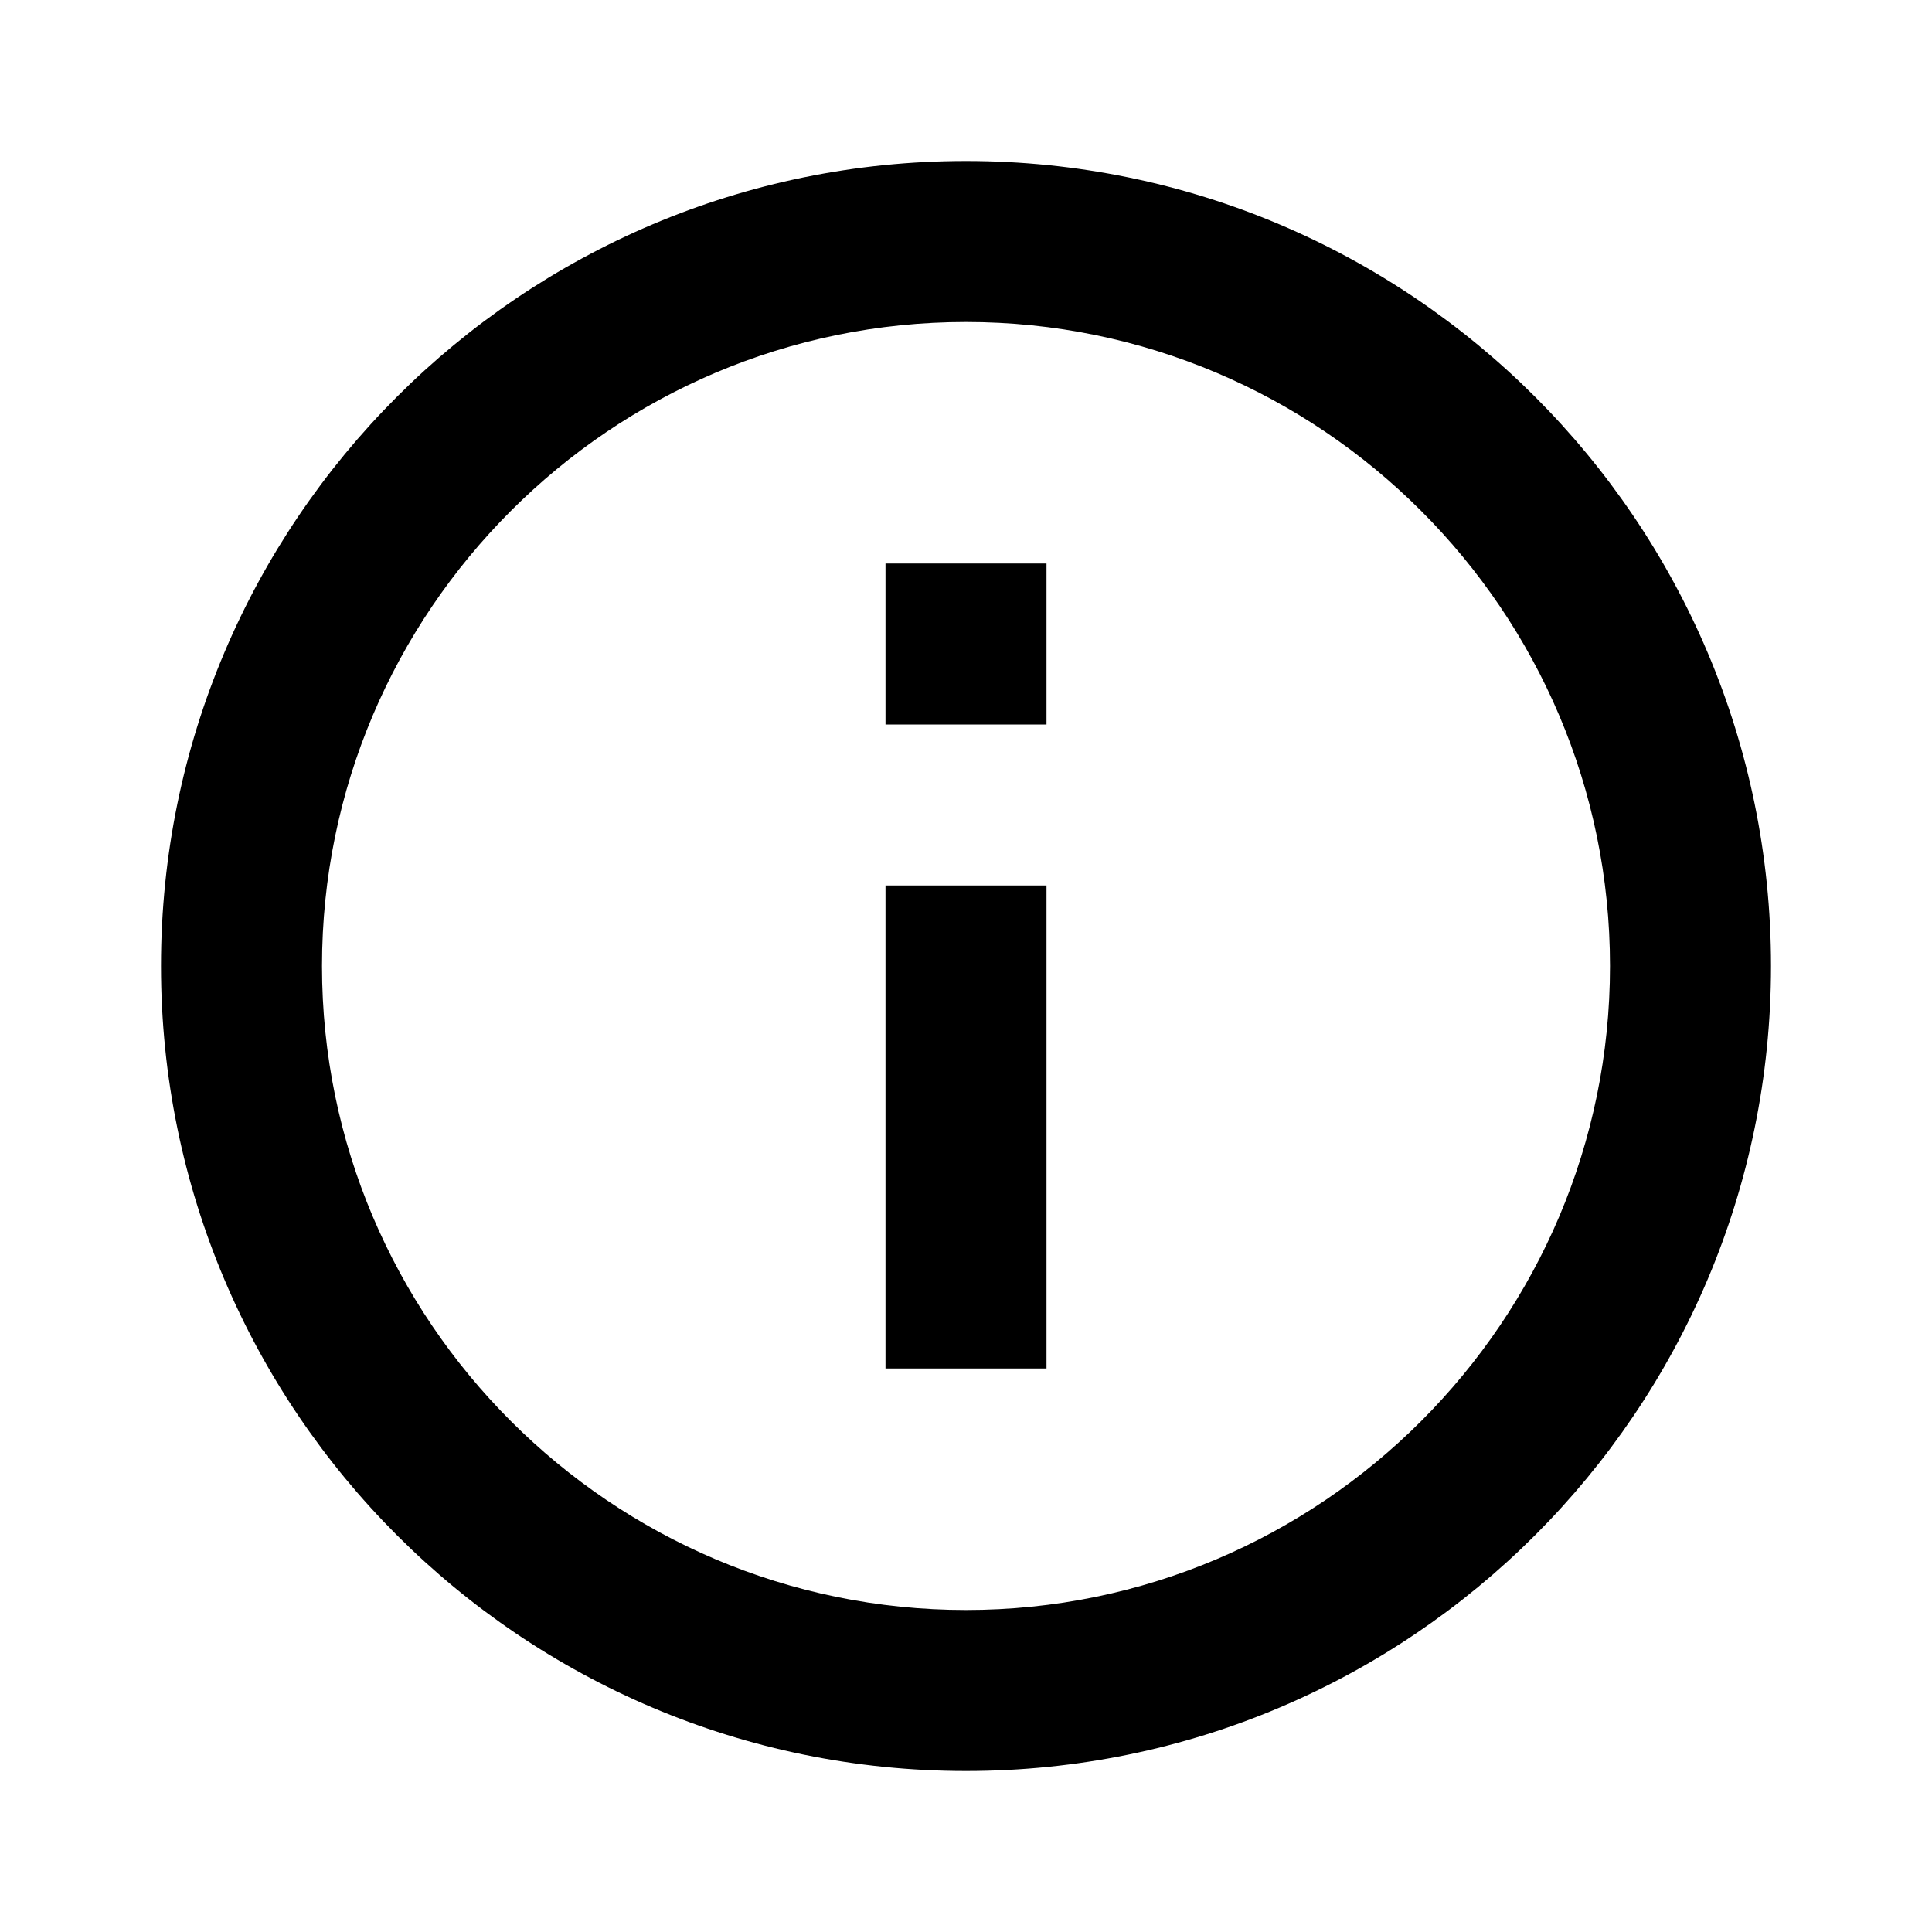
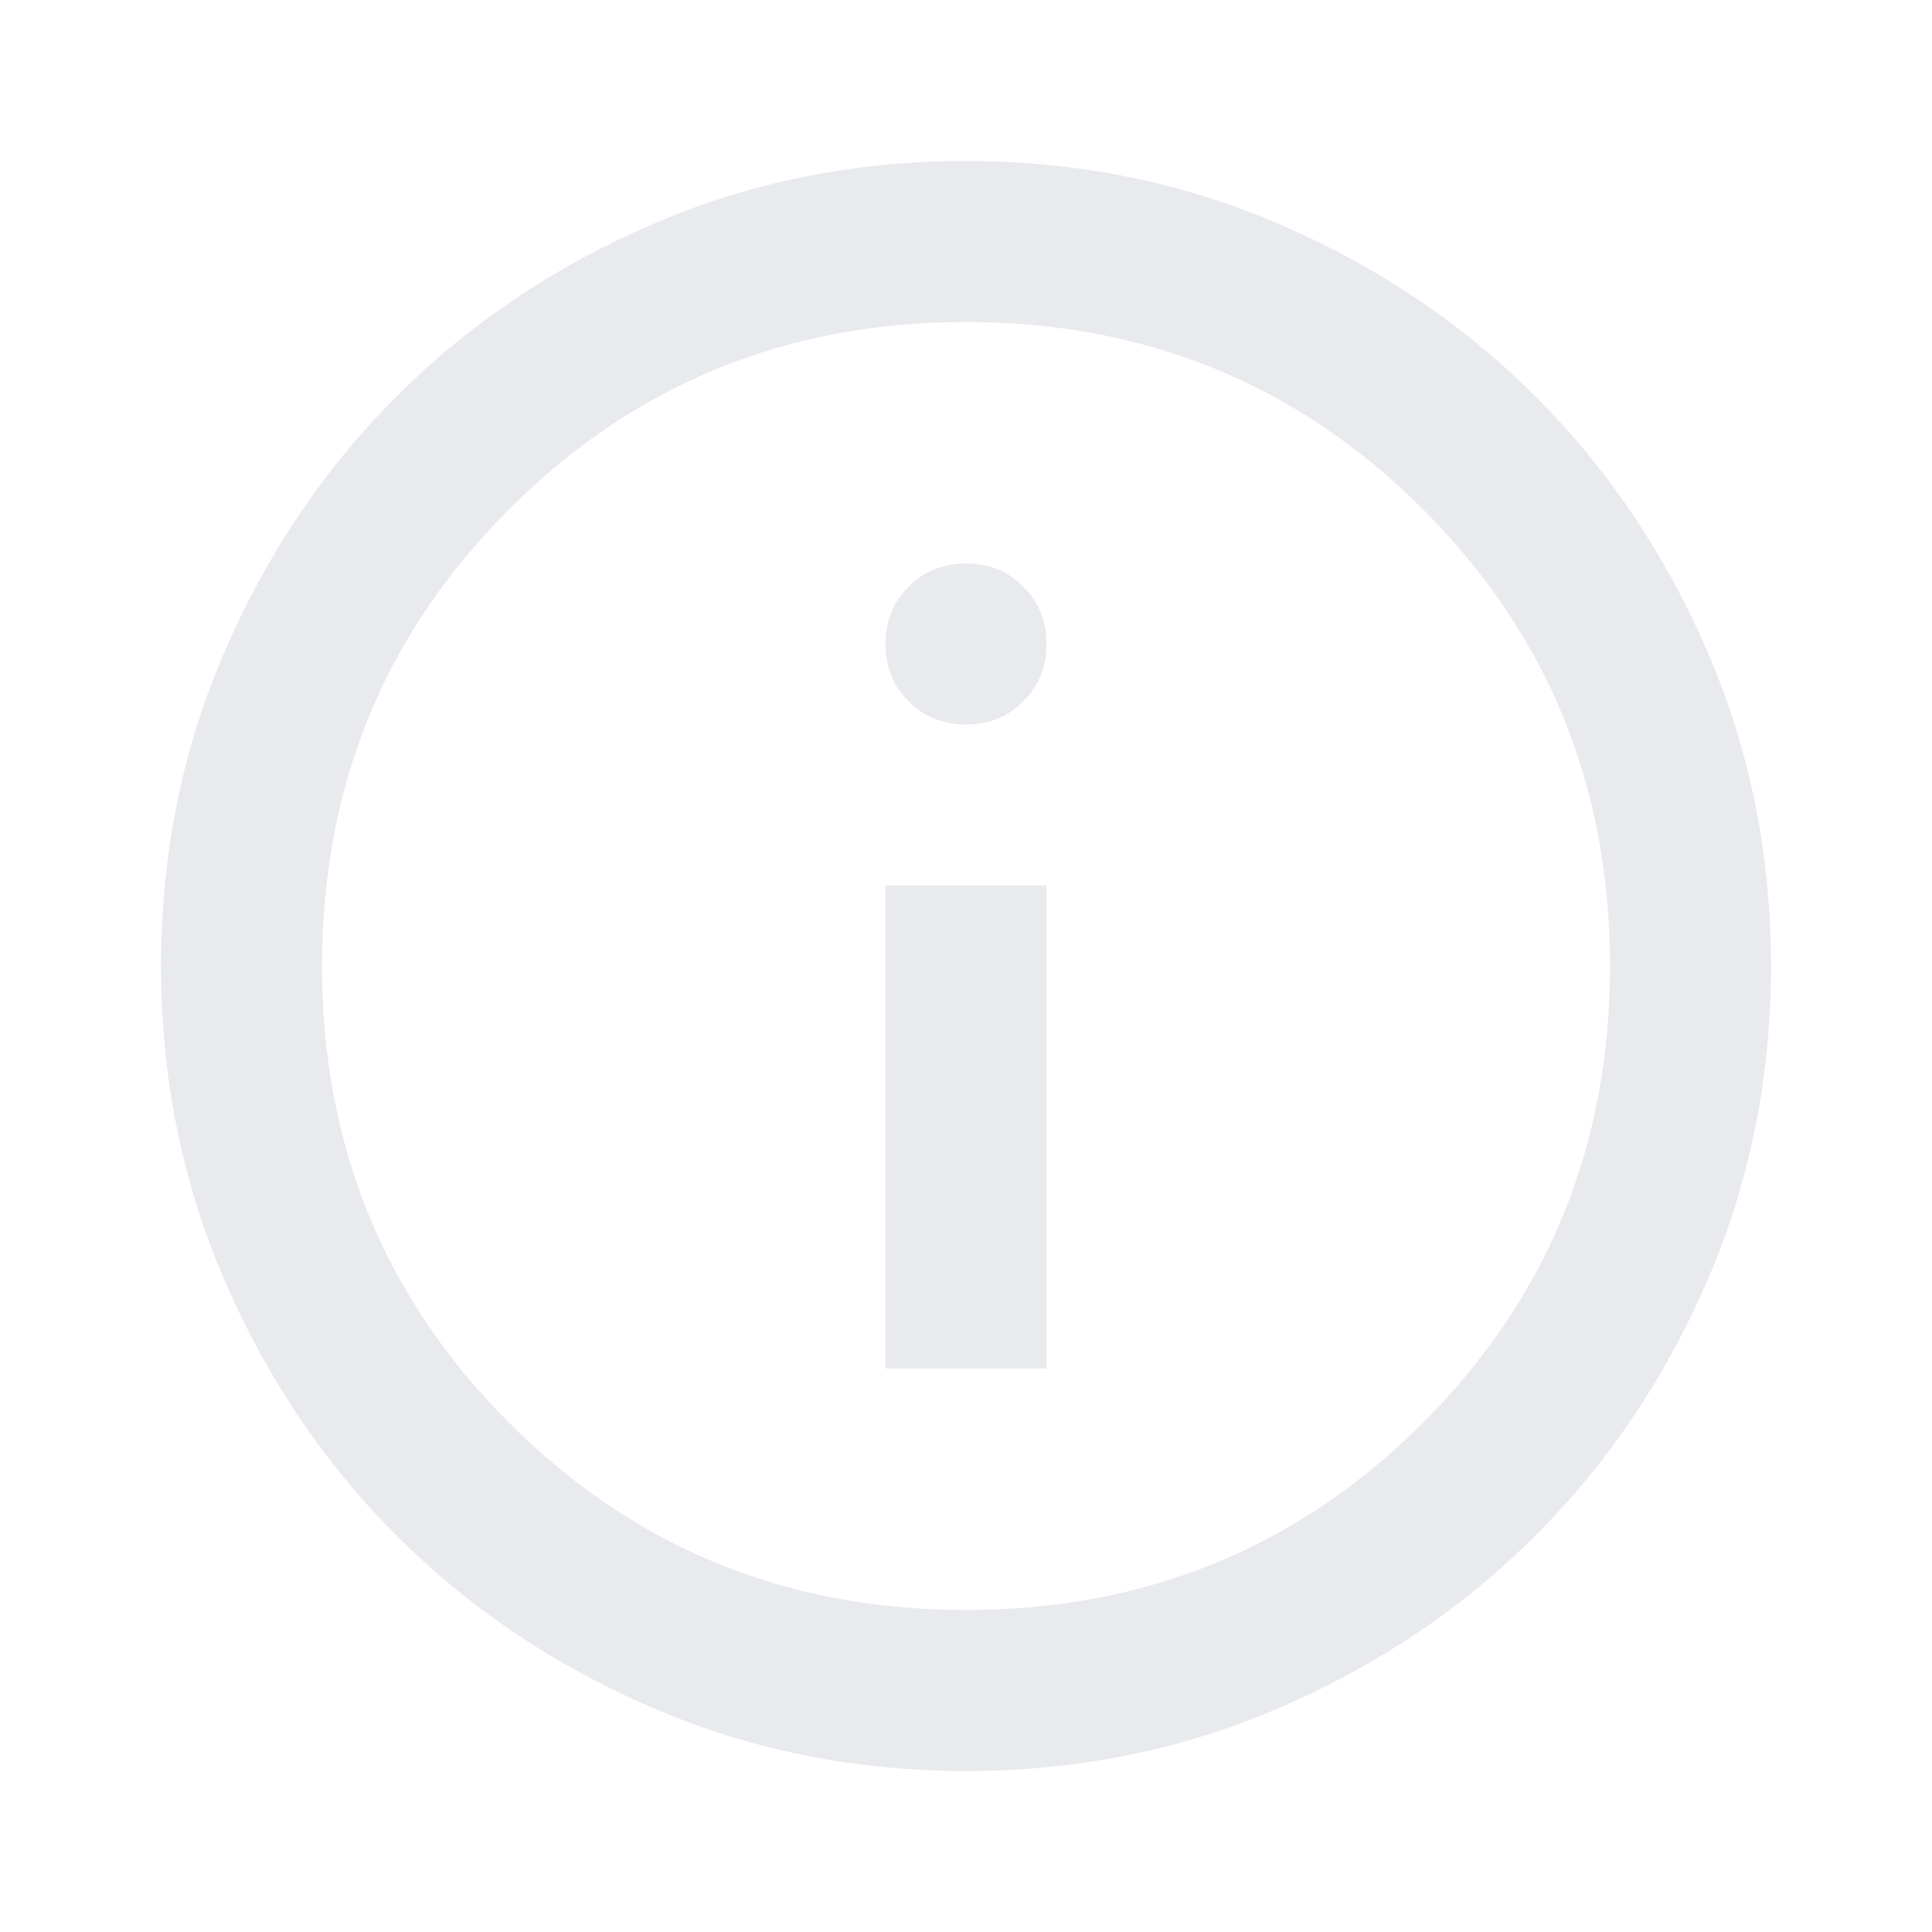
- <svg xmlns="http://www.w3.org/2000/svg" height="24px" viewBox="0 0 24 24" width="24px">
-   <path d="M0 0h24v24H0V0z" fill="none" />
-   <path d="M11 7h2v2h-2zm0 4h2v6h-2zm1-9C6.48 2 2 6.48 2 12s4.48 10 10 10 10-4.48 10-10S17.52 2 12 2zm0 18c-4.41 0-8-3.59-8-8s3.59-8 8-8 8 3.59 8 8-3.59 8-8 8z" />
+ <svg xmlns="http://www.w3.org/2000/svg" height="24px" viewBox="0 -960 960 960" width="24px" fill="#e8eaed">
+   <path d="M440-280h80v-240h-80v240Zm40-320q17 0 28.5-11.5T520-640q0-17-11.5-28.5T480-680q-17 0-28.5 11.5T440-640q0 17 11.5 28.5T480-600Zm0 520q-83 0-156-31.5T197-197q-54-54-85.5-127T80-480q0-83 31.5-156T197-763q54-54 127-85.5T480-880q83 0 156 31.5T763-763q54 54 85.5 127T880-480q0 83-31.5 156T763-197q-54 54-127 85.5T480-80Zm0-80q134 0 227-93t93-227q0-134-93-227t-227-93q-134 0-227 93t-93 227q0 134 93 227t227 93Zm0-320Z" />
</svg>
